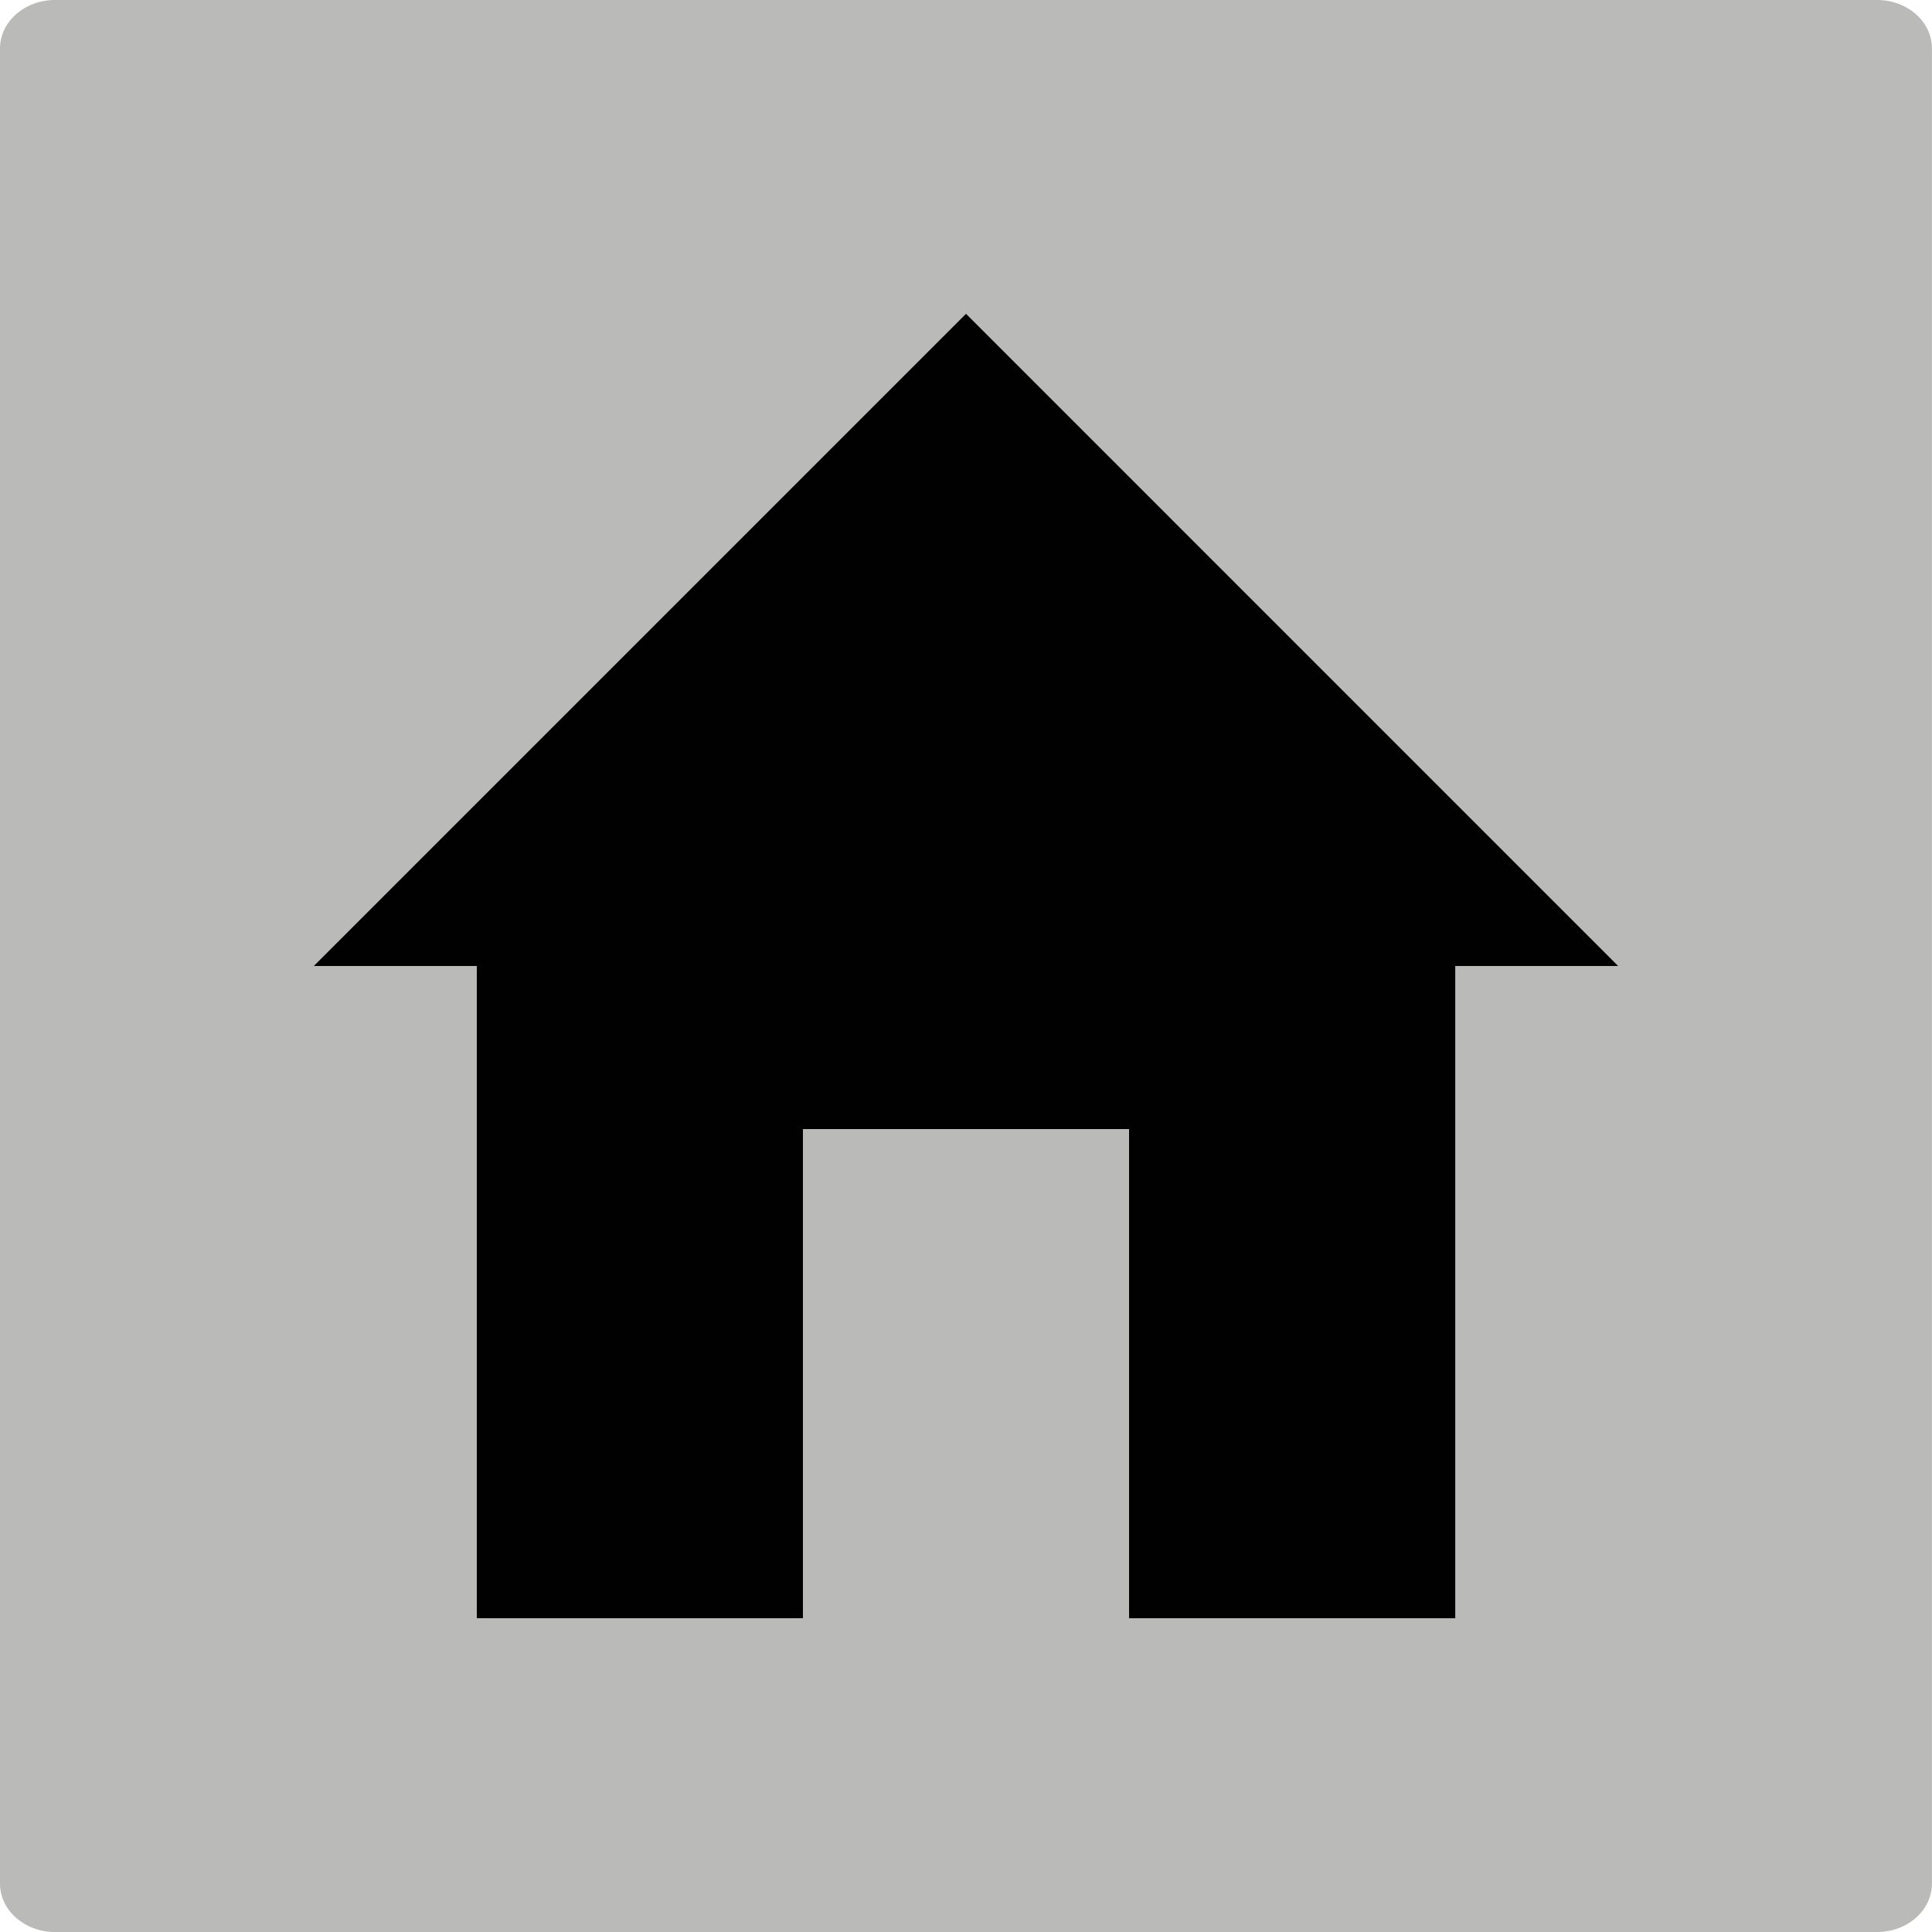
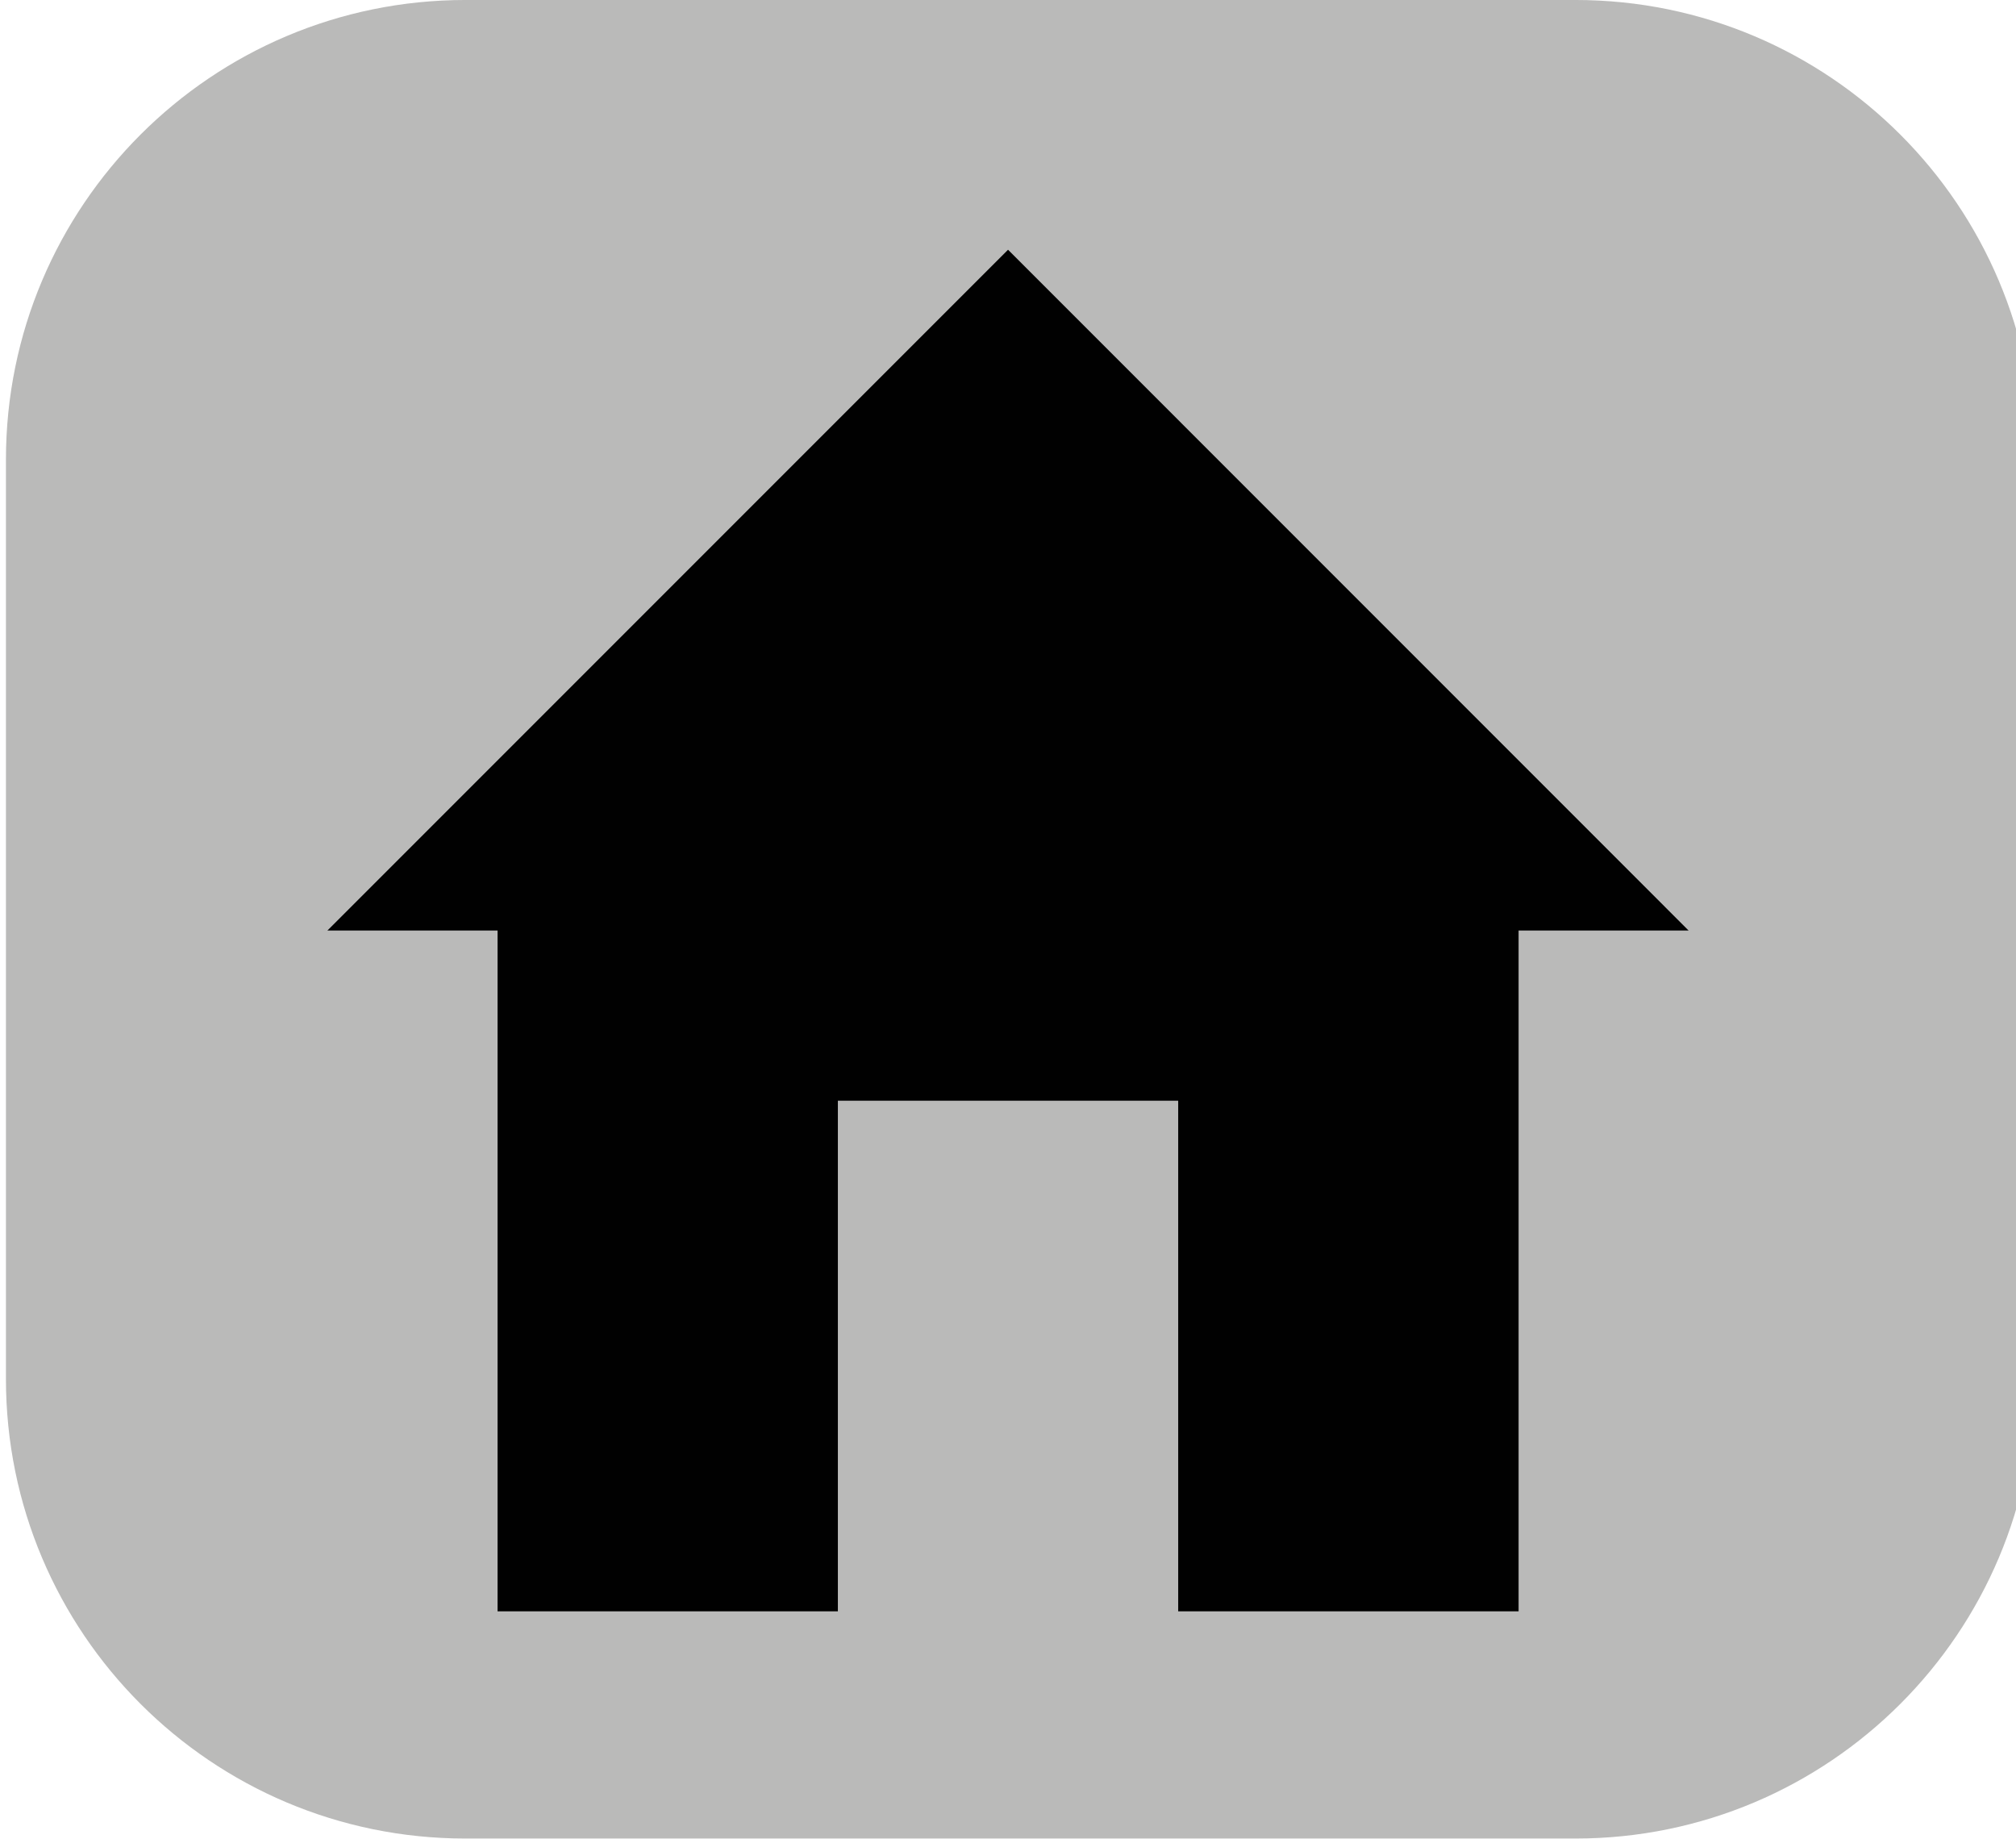
- <svg xmlns="http://www.w3.org/2000/svg" version="1.1" id="Calque_1" x="0px" y="0px" width="162.188px" height="162.193px" viewBox="0 0 162.188 162.193" enable-background="new 0 0 162.188 162.193" xml:space="preserve">
+ <svg xmlns="http://www.w3.org/2000/svg" version="1.1" id="Calque_1" x="0px" y="0px" width="162.188px" height="147.878px" viewBox="0 6.252 162.188 147.878" enable-background="new 0 6.252 162.188 147.878" xml:space="preserve">
+   <path fill="#BABAB9" d="M163.711,117.16c0,20.418-16.552,36.97-36.969,36.97H37.447c-20.418,0-36.969-16.552-36.969-36.97V43.221  c0-20.418,16.551-36.97,36.969-36.97h89.295c20.417,0,36.969,16.552,36.969,36.97V117.16z" />
  <g>
-     <path fill="#BABAB9" d="M157.585,0H4.615C2.067,0,0,1.827,0,4.063v154.062c0,2.248,2.066,4.068,4.615,4.068h152.97   c2.549,0,4.603-1.82,4.603-4.068V4.063C162.188,1.827,160.134,0,157.585,0z M122.172,81.097v54.758H94.786V94.787H67.407v41.069   h-27.38V81.097H26.339l54.758-54.759l54.752,54.759H122.172z" />
    <polygon fill="#010101" points="26.339,81.097 40.028,81.097 40.028,135.855 67.407,135.855 67.407,94.787 94.786,94.787    94.786,135.855 122.172,135.855 122.172,81.097 135.849,81.097 81.097,26.339  " />
  </g>
</svg>
